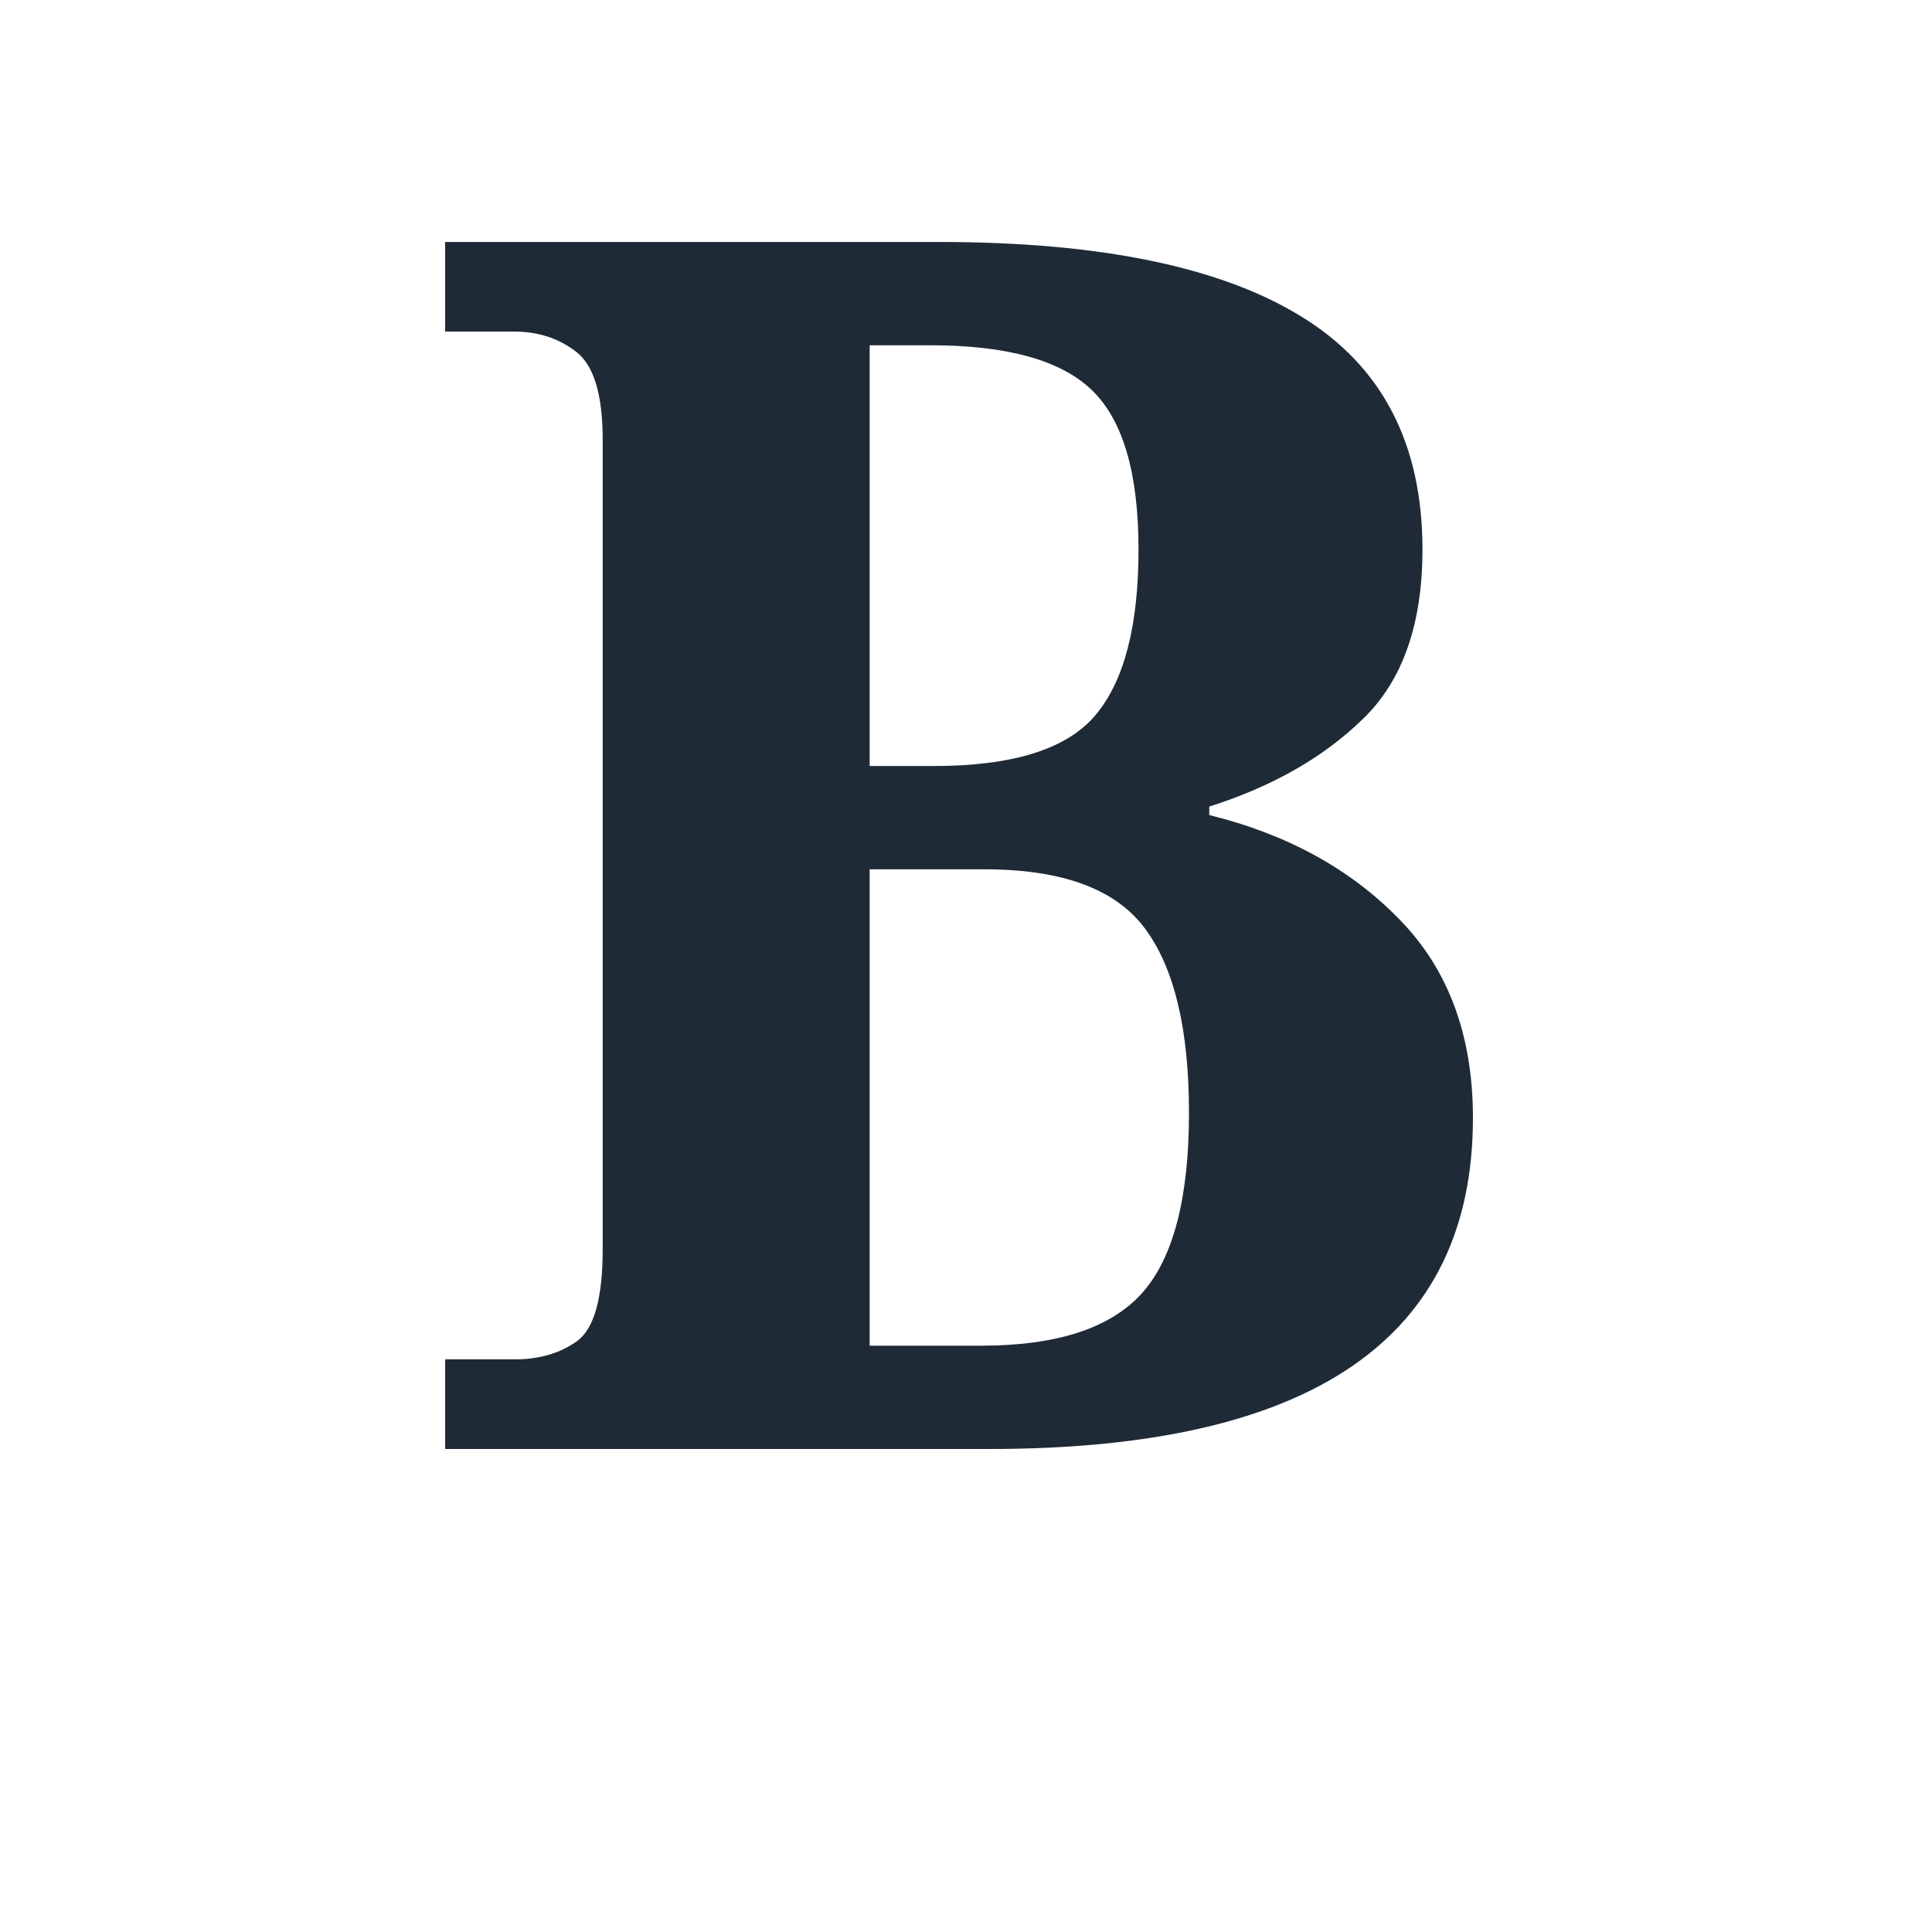
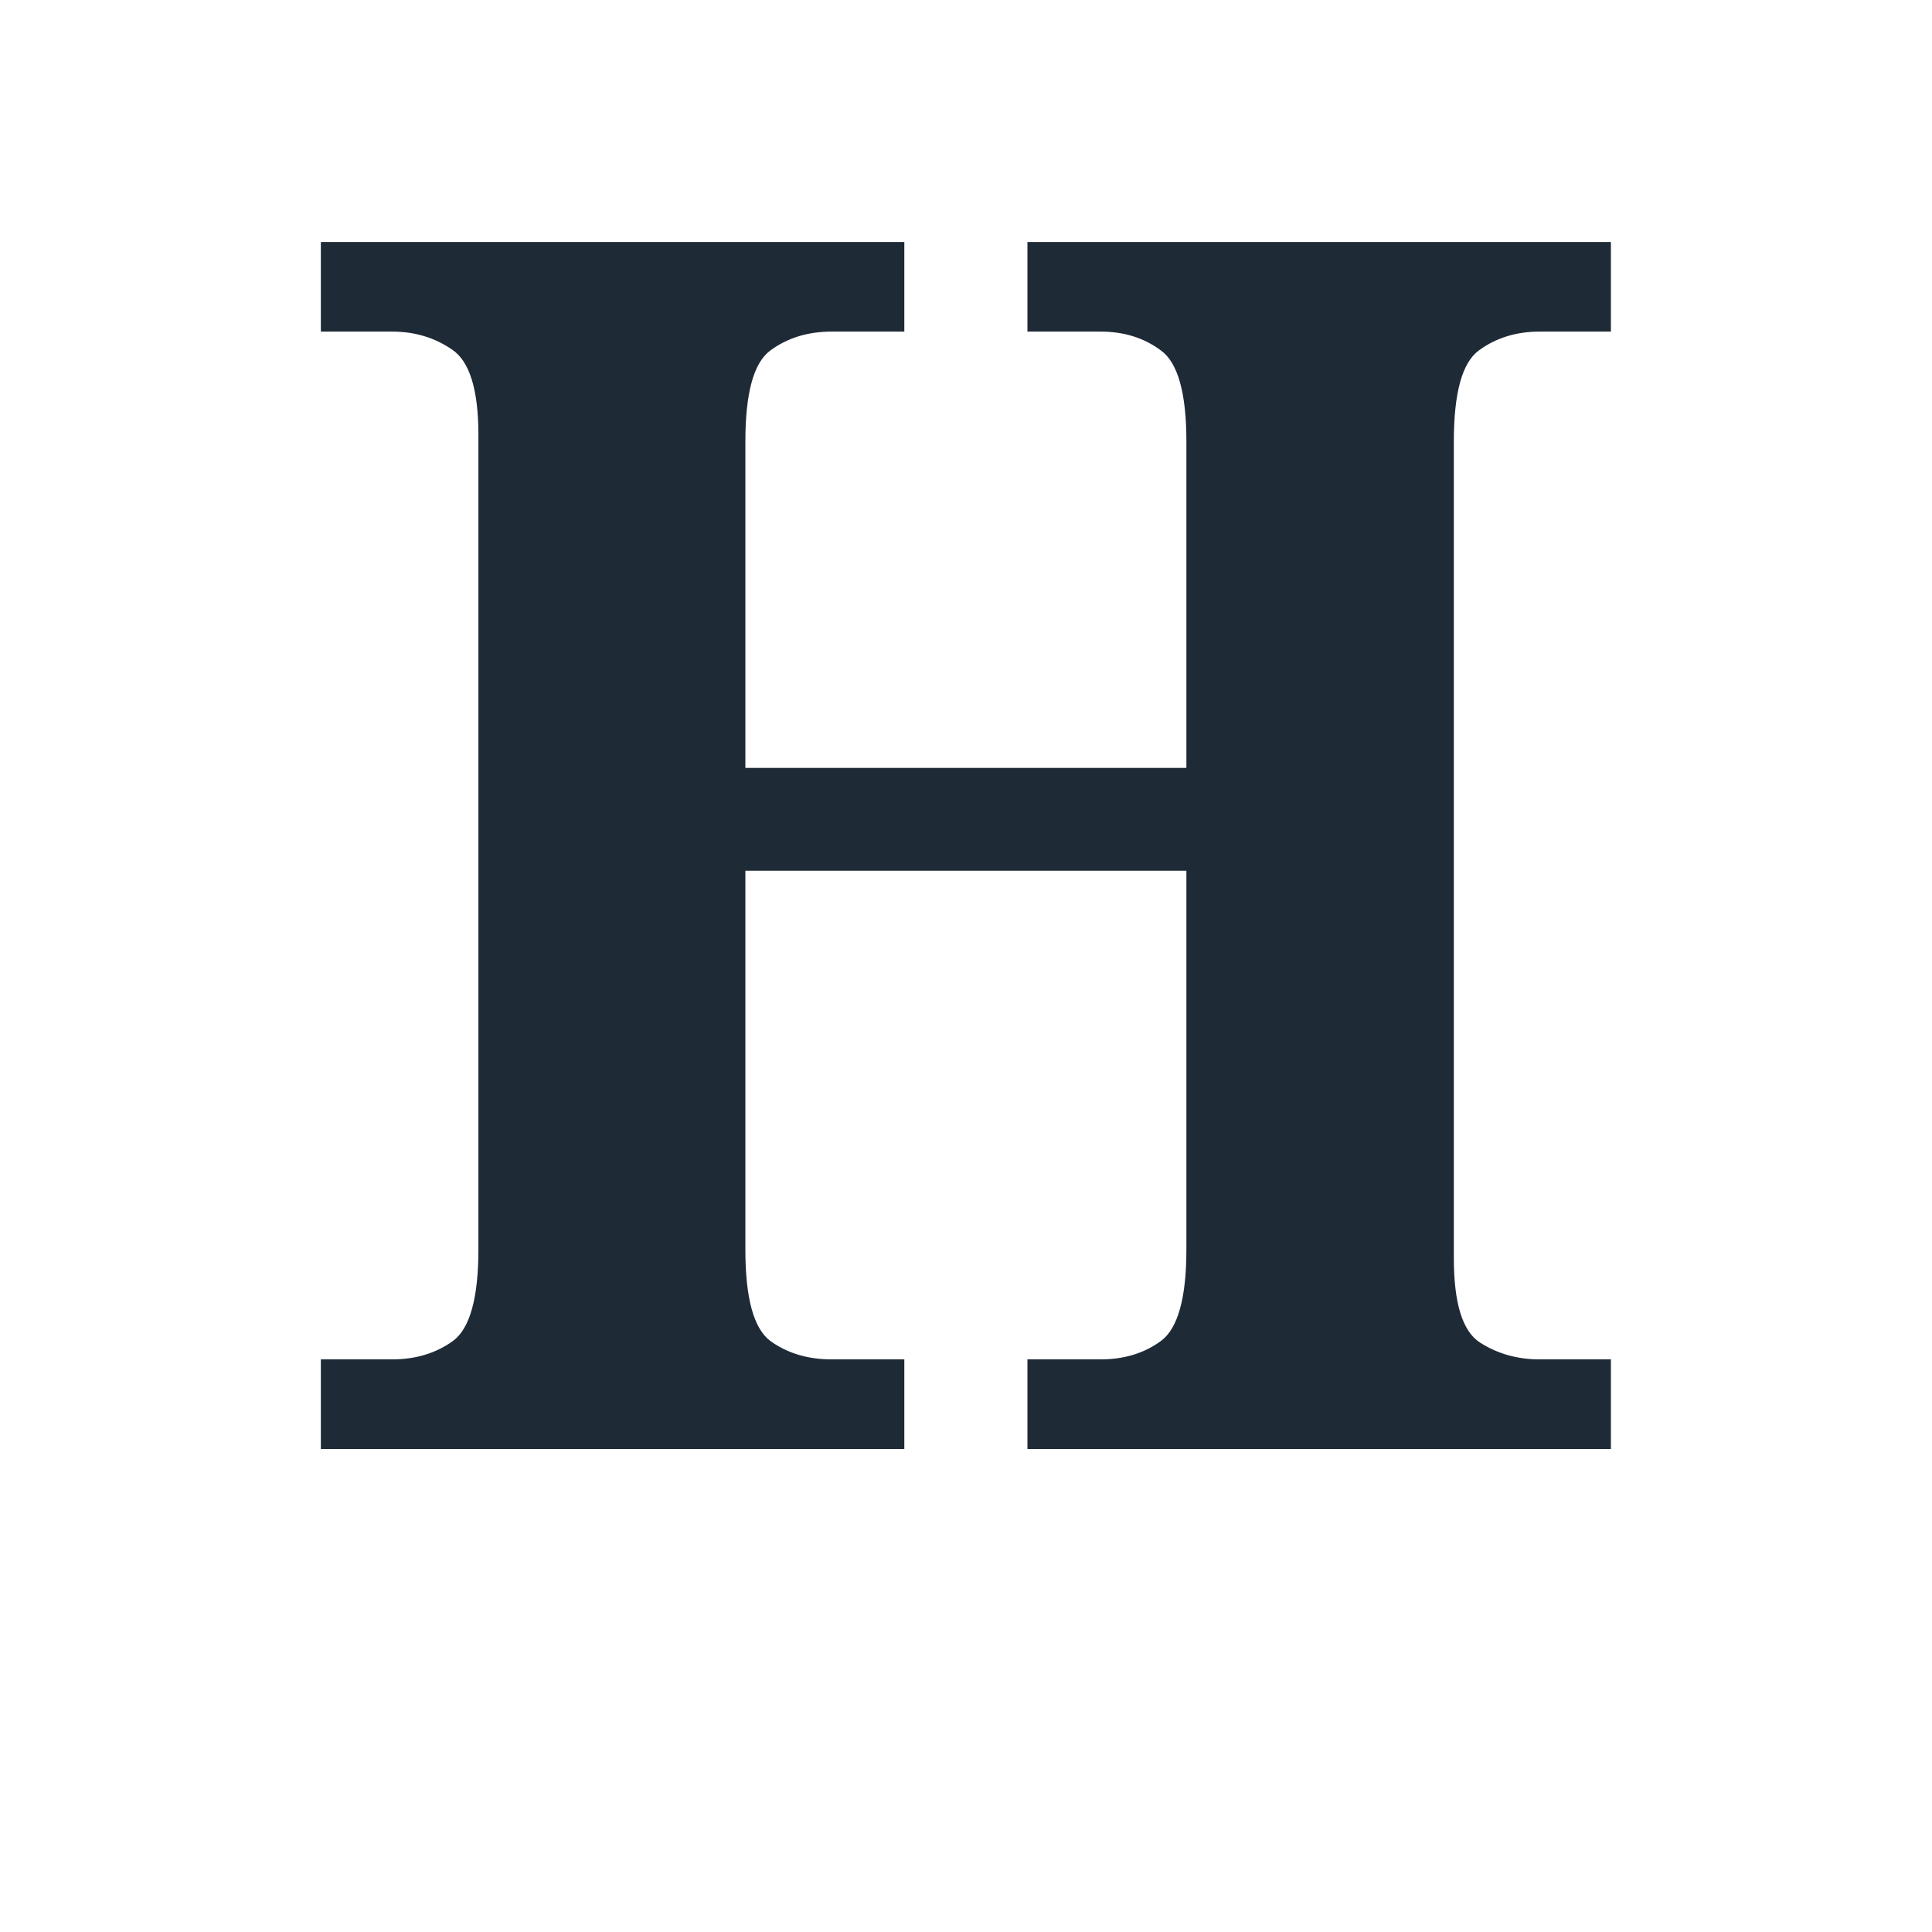
- <svg xmlns="http://www.w3.org/2000/svg" viewBox="0 0 64 64" width="64" height="64" role="img" aria-label="The Bank — typographic monogram (inactive alternate)">
-   <text x="32" y="48" text-anchor="middle" font-family="Georgia, 'Iowan Old Style', serif" font-size="56" font-weight="700" fill="#1F2A37" letter-spacing="-2">B</text>
+ <svg xmlns="http://www.w3.org/2000/svg" viewBox="0 0 64 64" width="64" height="64" role="img" aria-label="Hoz — typographic monogram (inactive alternate)">
+   <text x="32" y="48" text-anchor="middle" font-family="Georgia, 'Iowan Old Style', serif" font-size="56" font-weight="700" fill="#1F2A37" letter-spacing="-2">H</text>
</svg>
